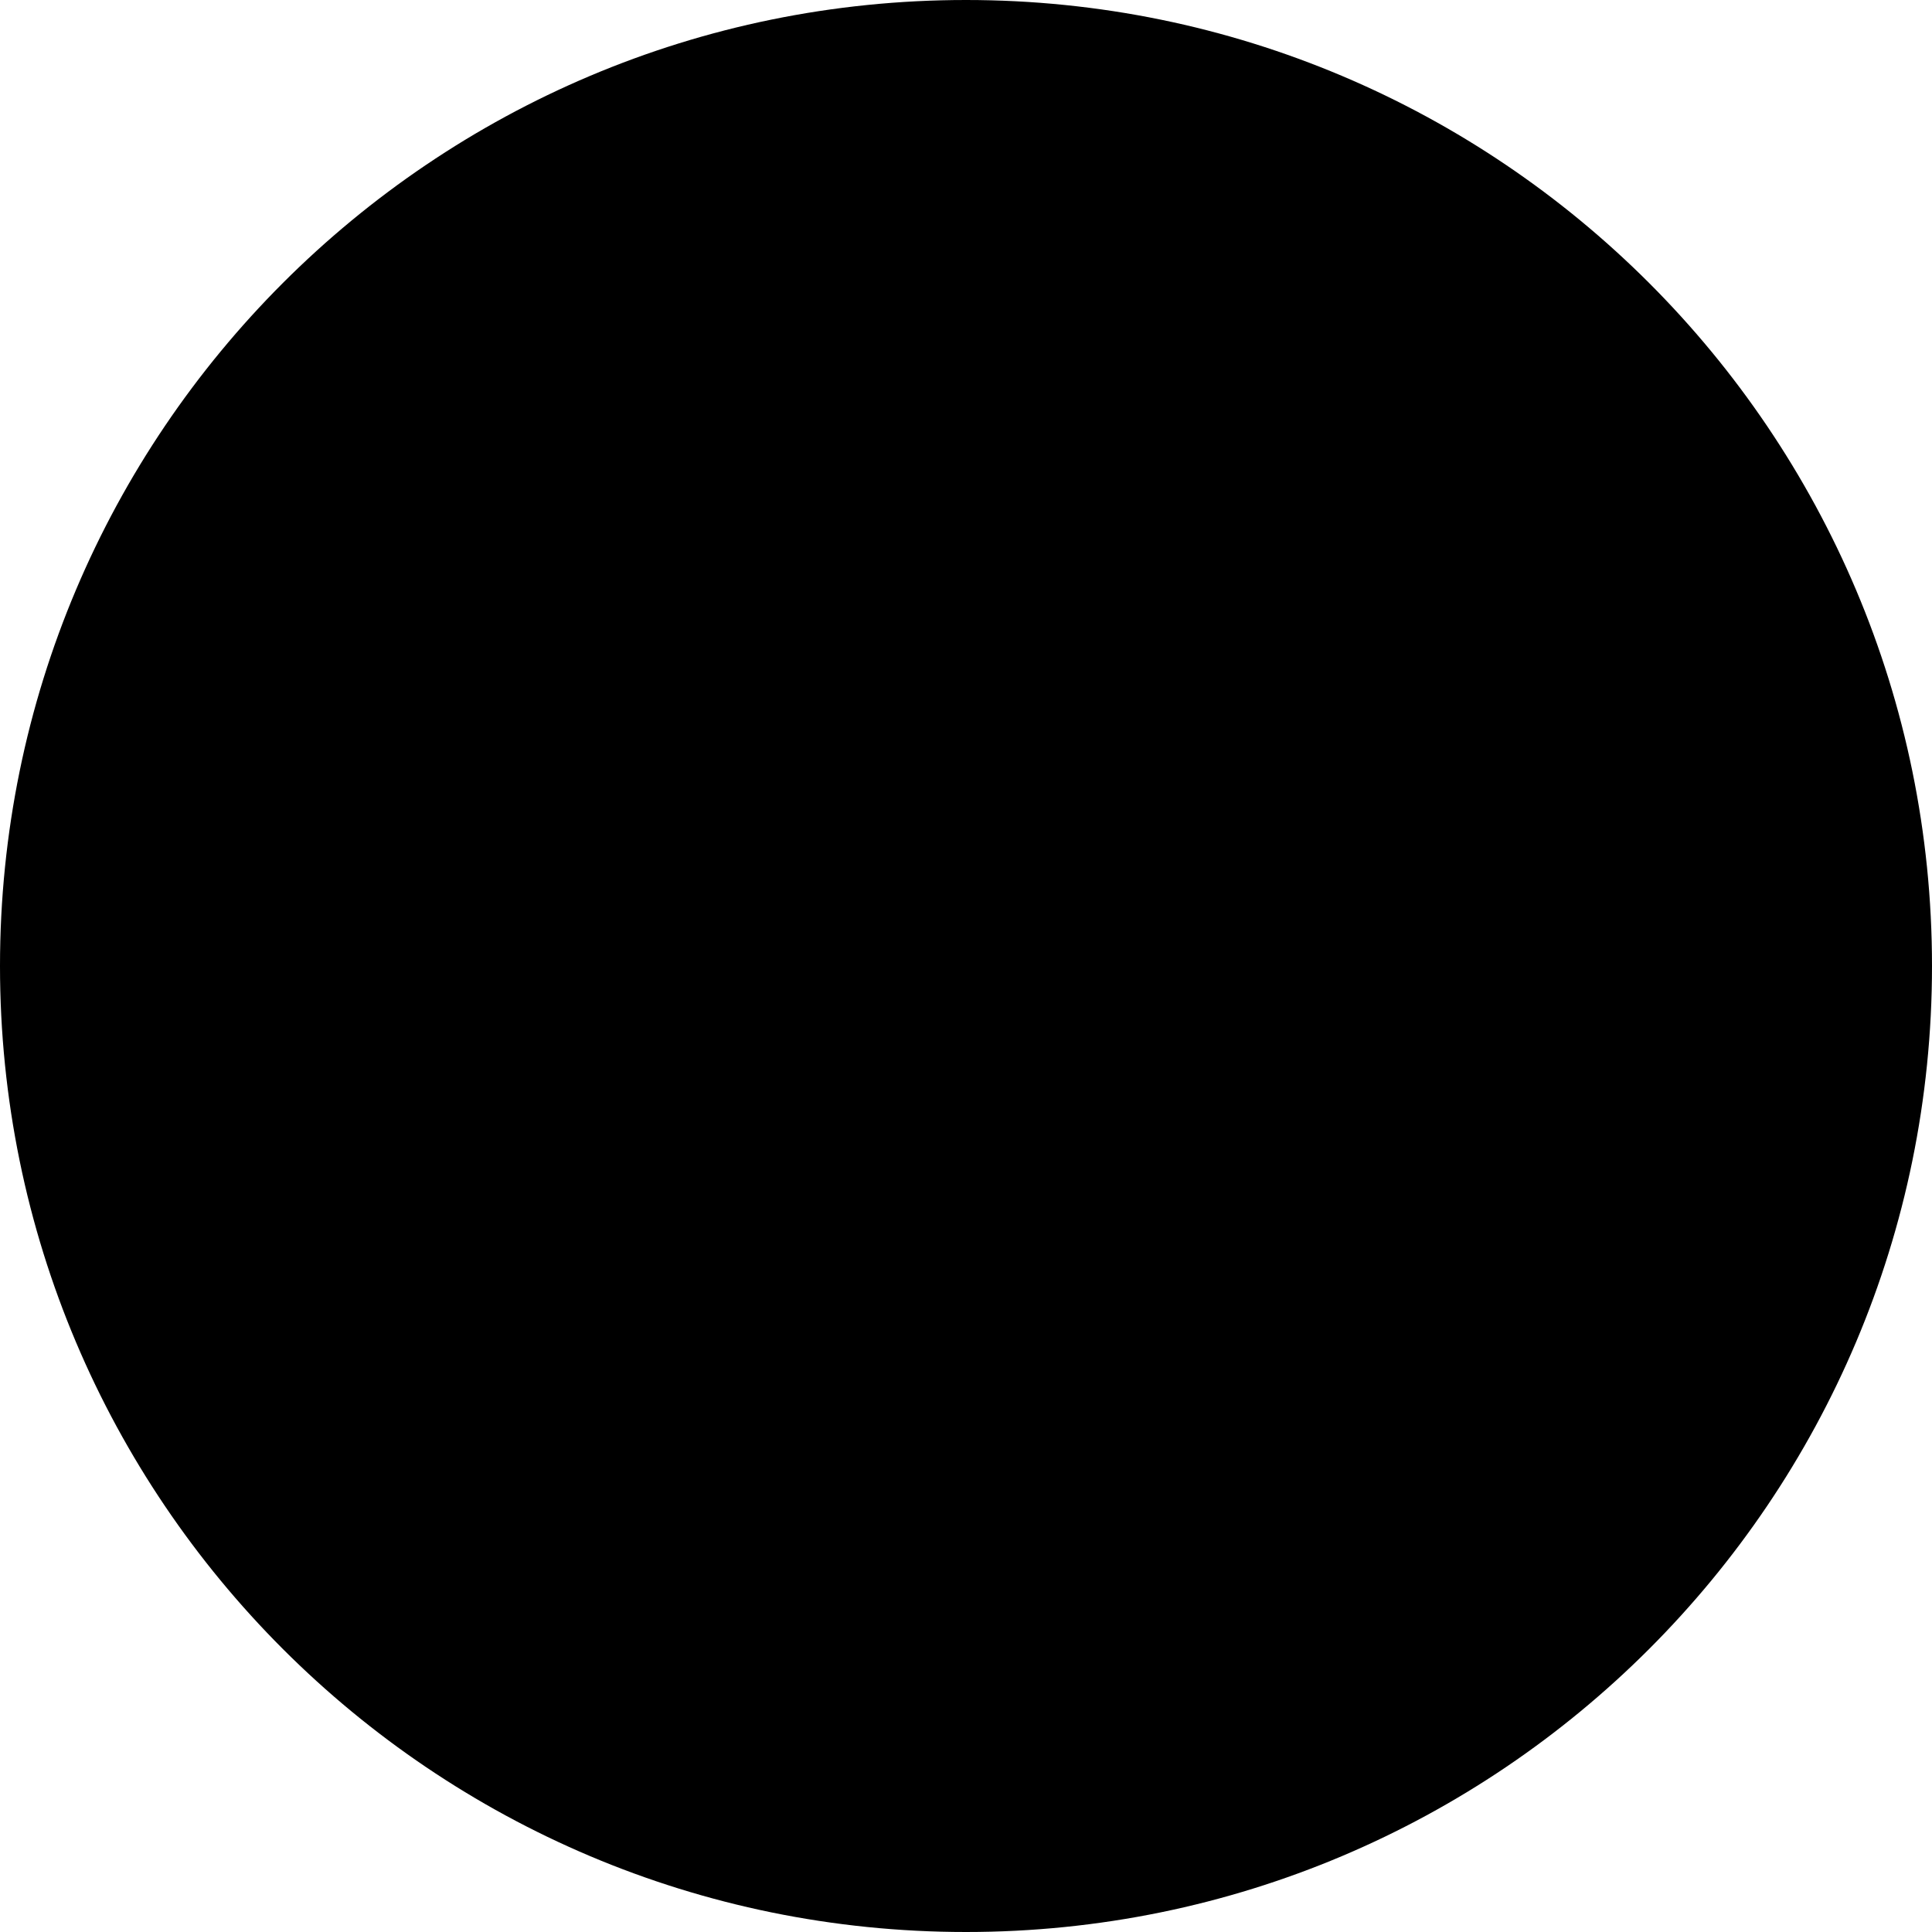
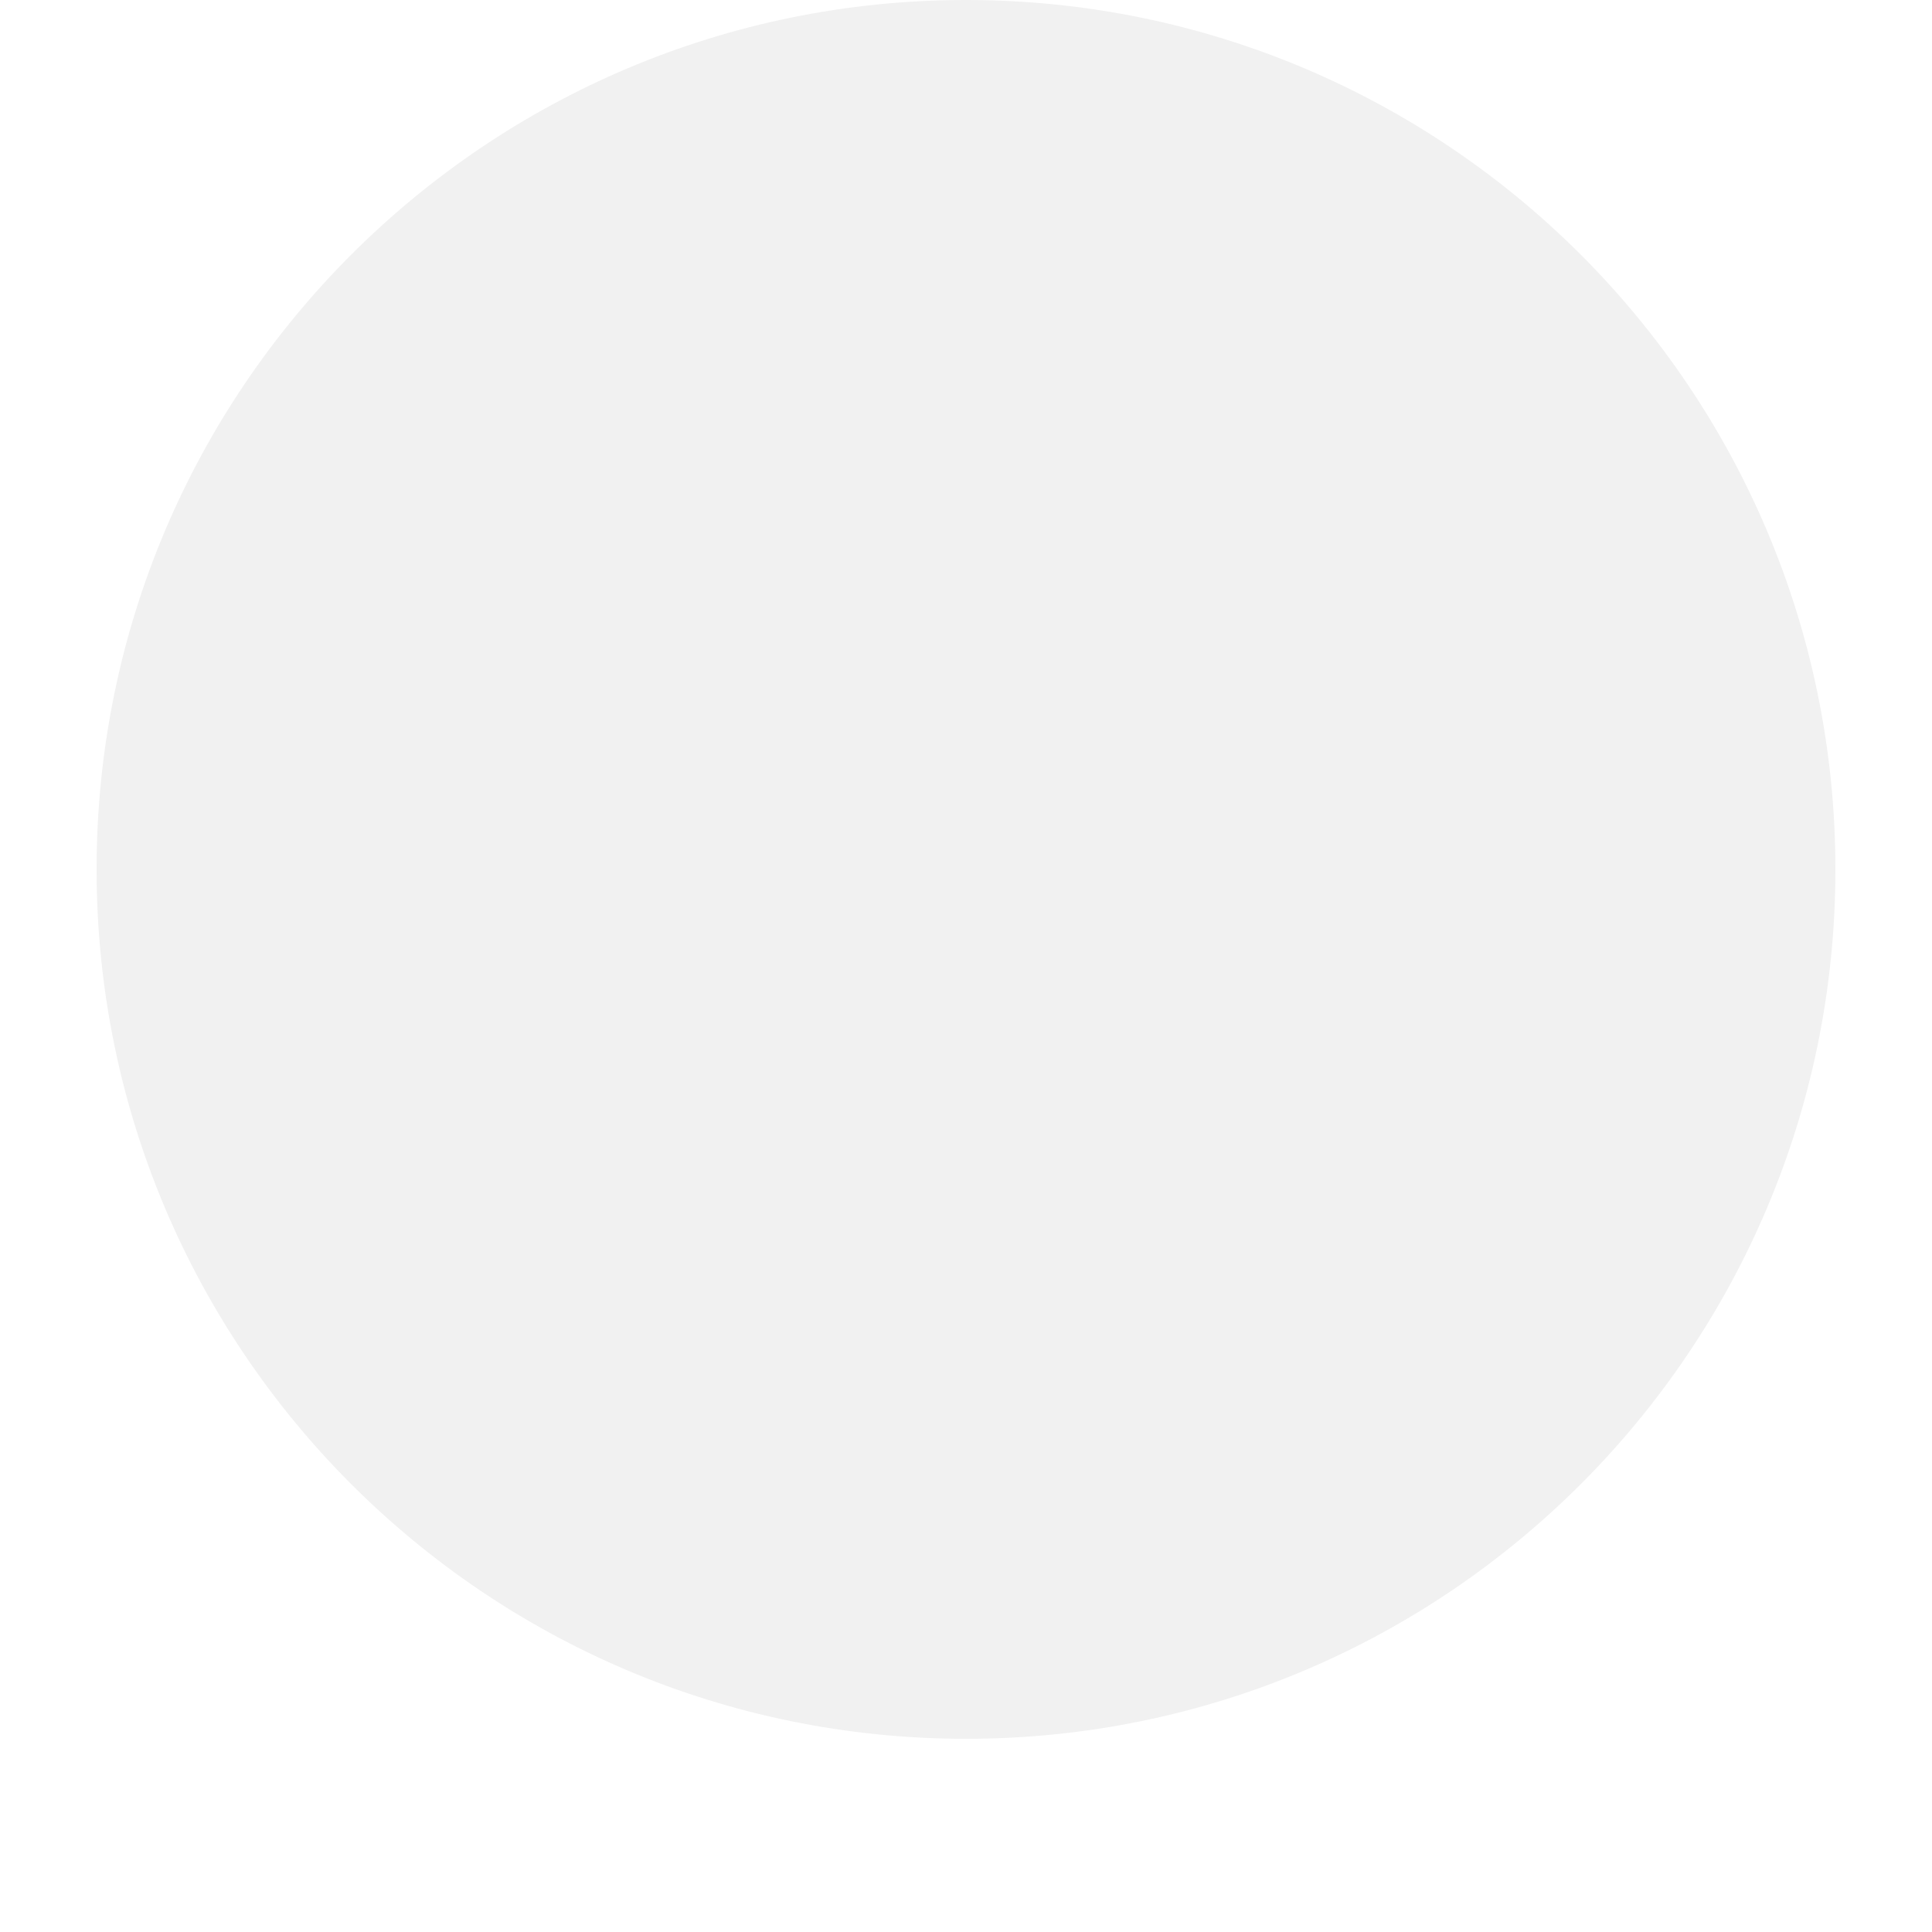
<svg xmlns="http://www.w3.org/2000/svg" version="1.1" id="Слой_1" x="0px" y="0px" viewBox="0 0 40 40" style="enable-background:new 0 0 40 40;" xml:space="preserve">
-   <circle fill="#000000" cx="20" cy="20" r="20" />
+   <circle fill="#F1F1F1" cx="20" cy="18" r="18" />
</svg>
